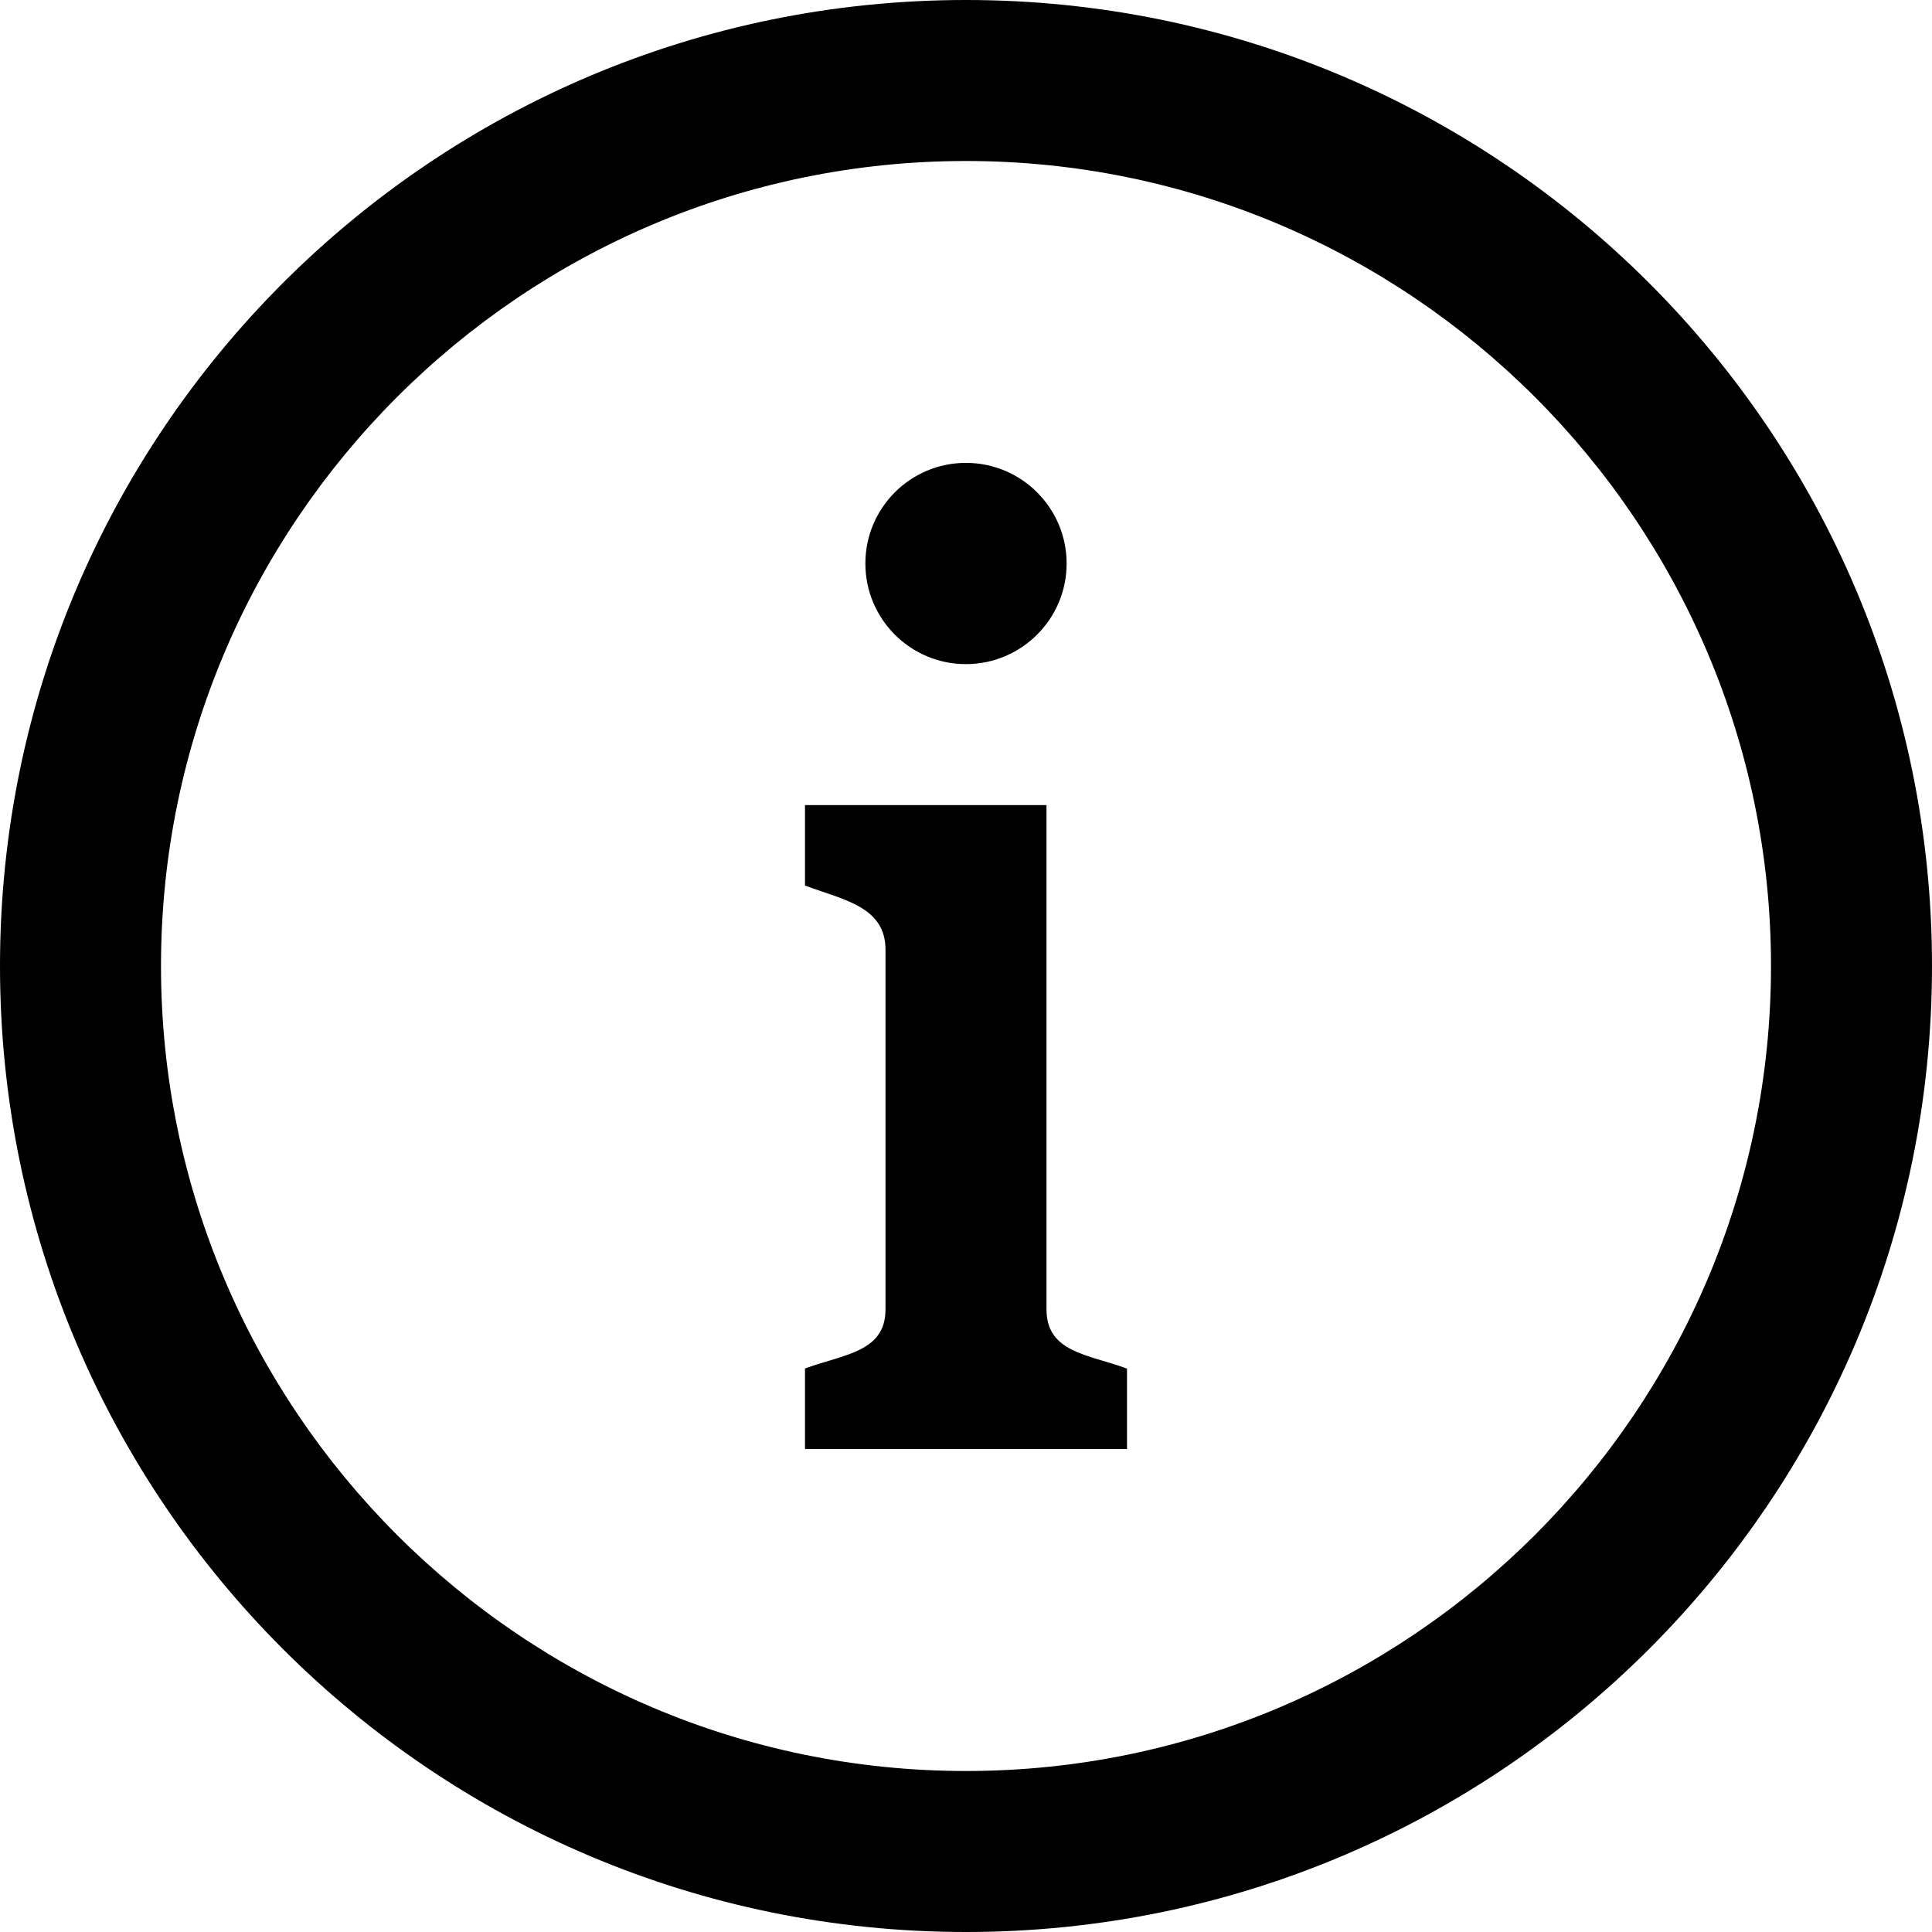
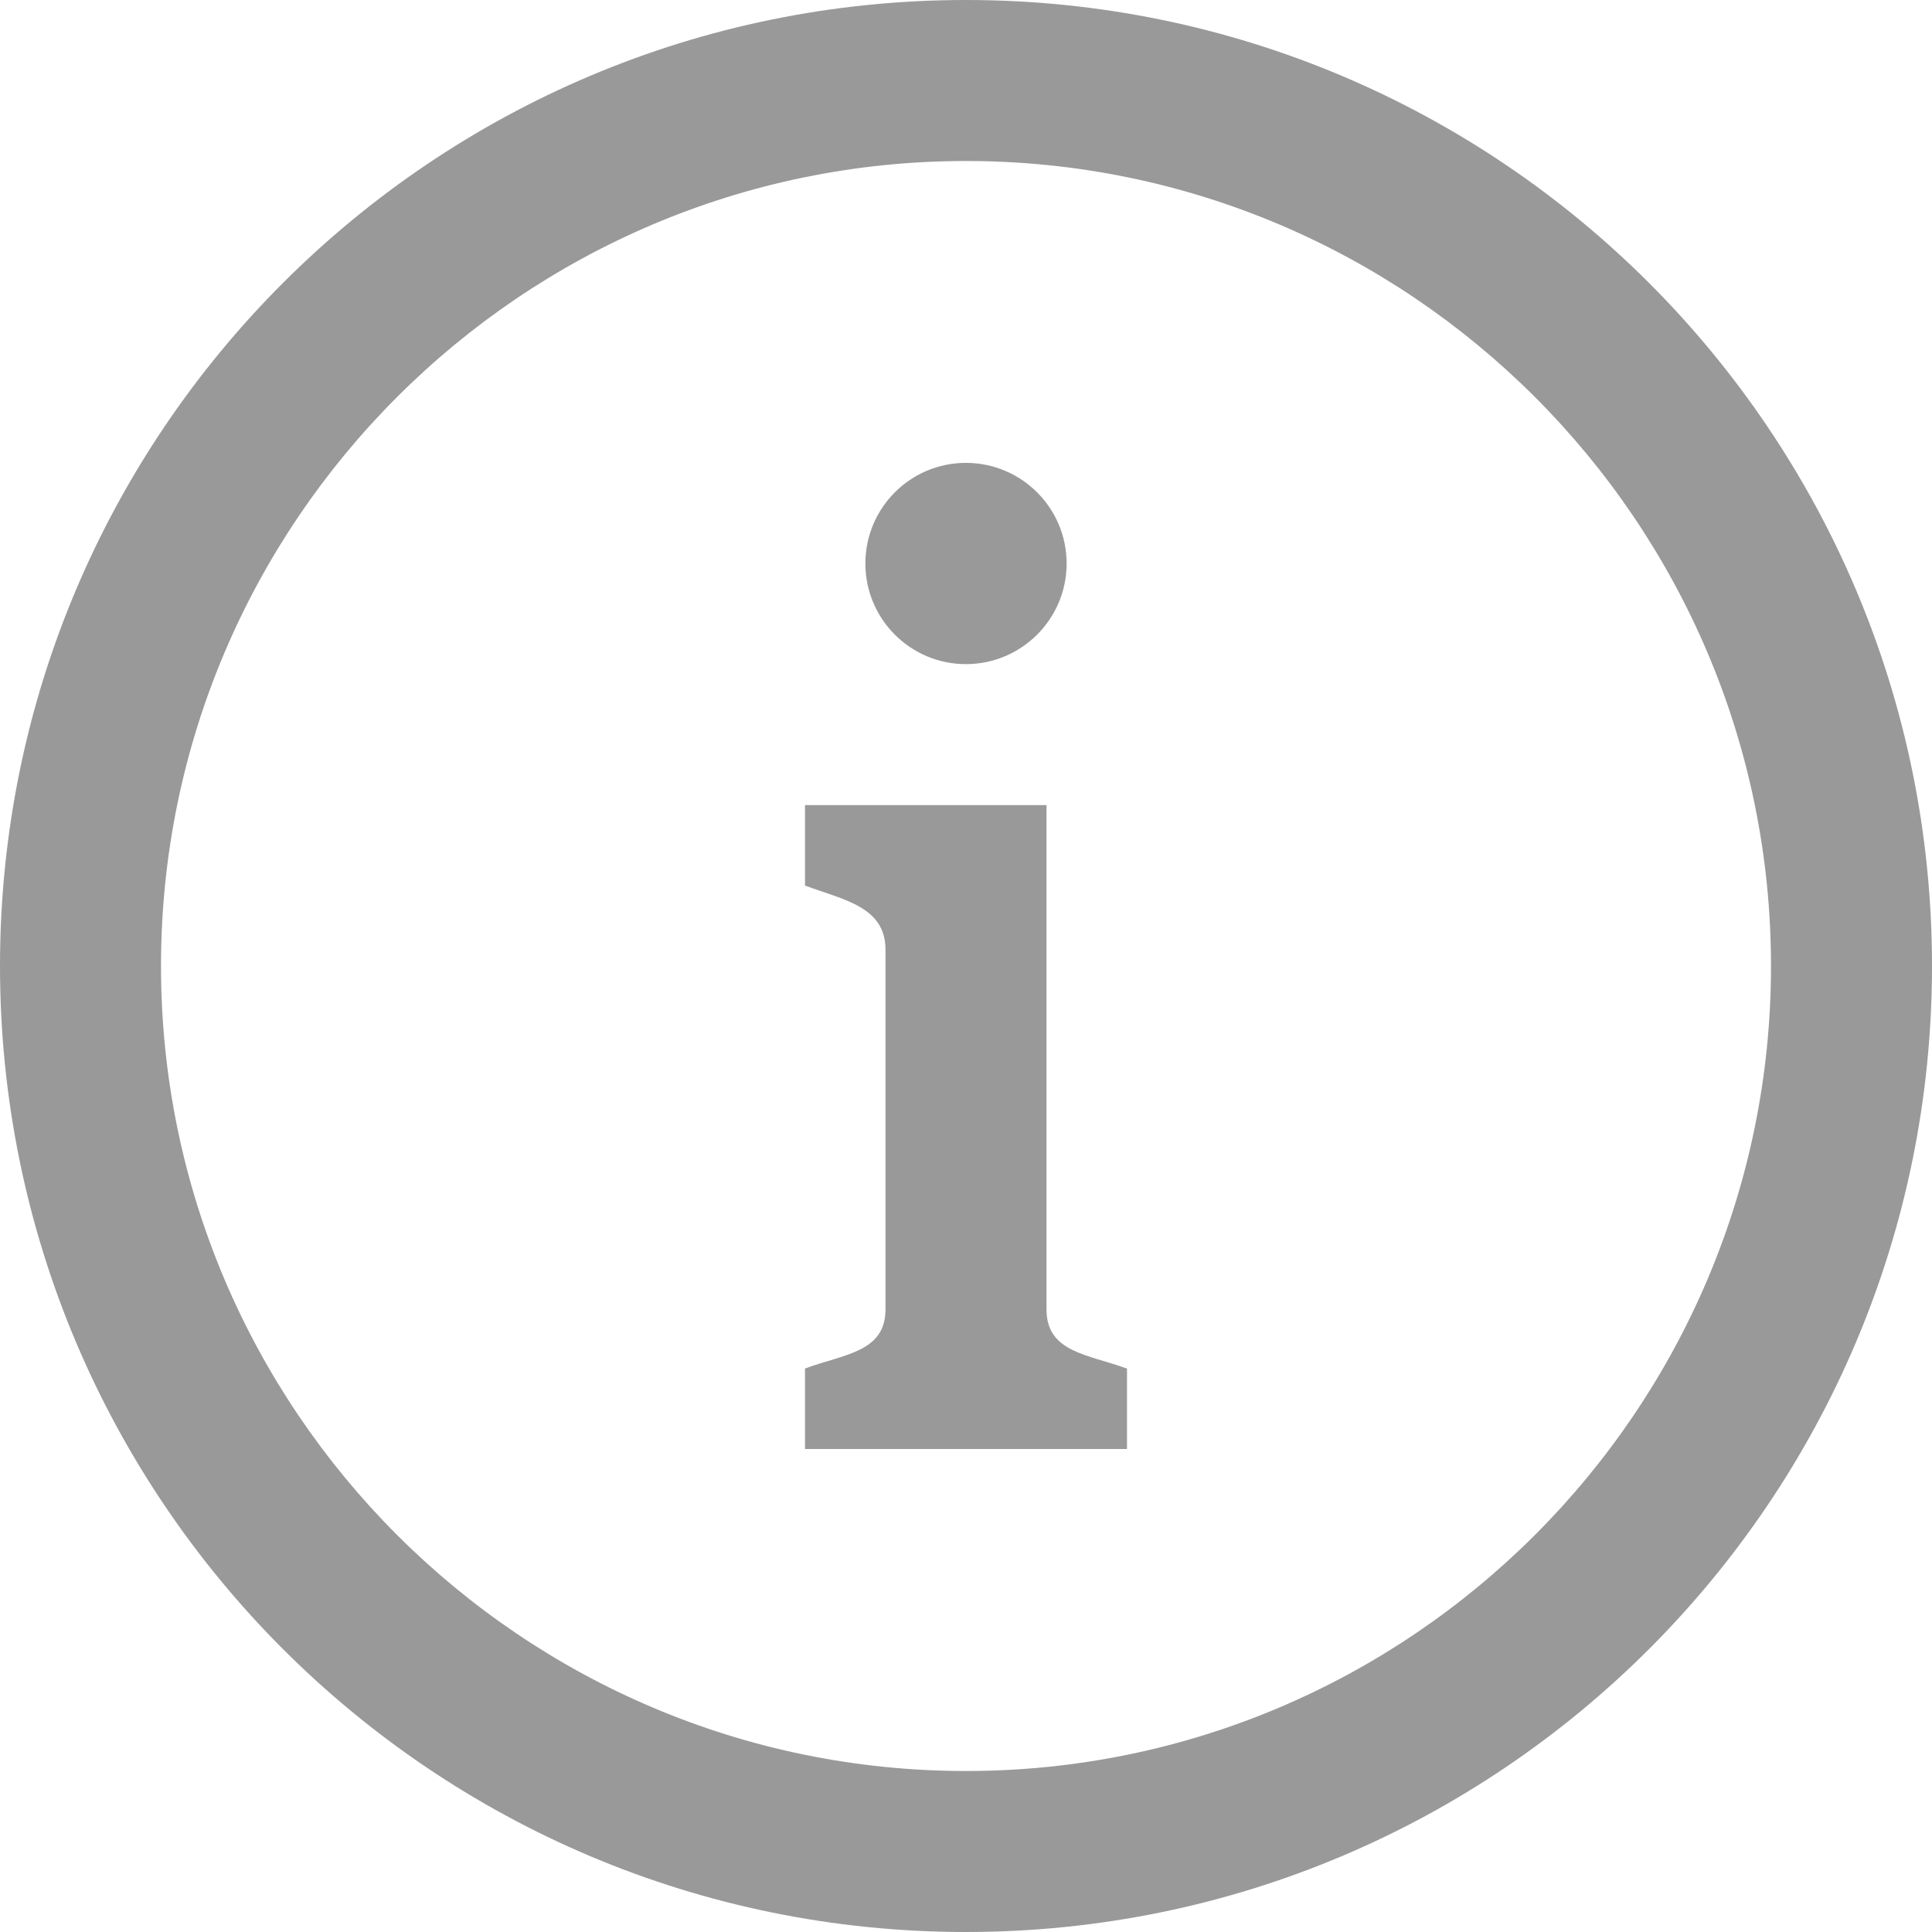
<svg xmlns="http://www.w3.org/2000/svg" width="24" height="24" viewBox="0 0 24 24">
-   <path d="M12 2c5.514 0 10 4.486 10 10s-4.486 10-10 10-10-4.486-10-10 4.486-10 10-10zm0-2c-6.627 0-12 5.373-12 12s5.373 12 12 12 12-5.373 12-12-5.373-12-12-12zm-.001 5.75c.69 0 1.251.56 1.251 1.25s-.561 1.25-1.251 1.25-1.249-.56-1.249-1.25.559-1.25 1.249-1.25zm2.001 12.25h-4v-1c.484-.179 1-.201 1-.735v-4.467c0-.534-.516-.618-1-.797v-1h3v6.265c0 .535.517.558 1 .735v.999z" />
+   <path d="M12 2c5.514 0 10 4.486 10 10s-4.486 10-10 10-10-4.486-10-10 4.486-10 10-10zm0-2c-6.627 0-12 5.373-12 12s5.373 12 12 12 12-5.373 12-12-5.373-12-12-12zm-.001 5.75c.69 0 1.251.56 1.251 1.25s-.561 1.25-1.251 1.25-1.249-.56-1.249-1.25.559-1.25 1.249-1.25zm2.001 12.25h-4v-1c.484-.179 1-.201 1-.735v-4.467c0-.534-.516-.618-1-.797v-1h3v6.265c0 .535.517.558 1 .735v.999z" fill="#999999" />
</svg>
